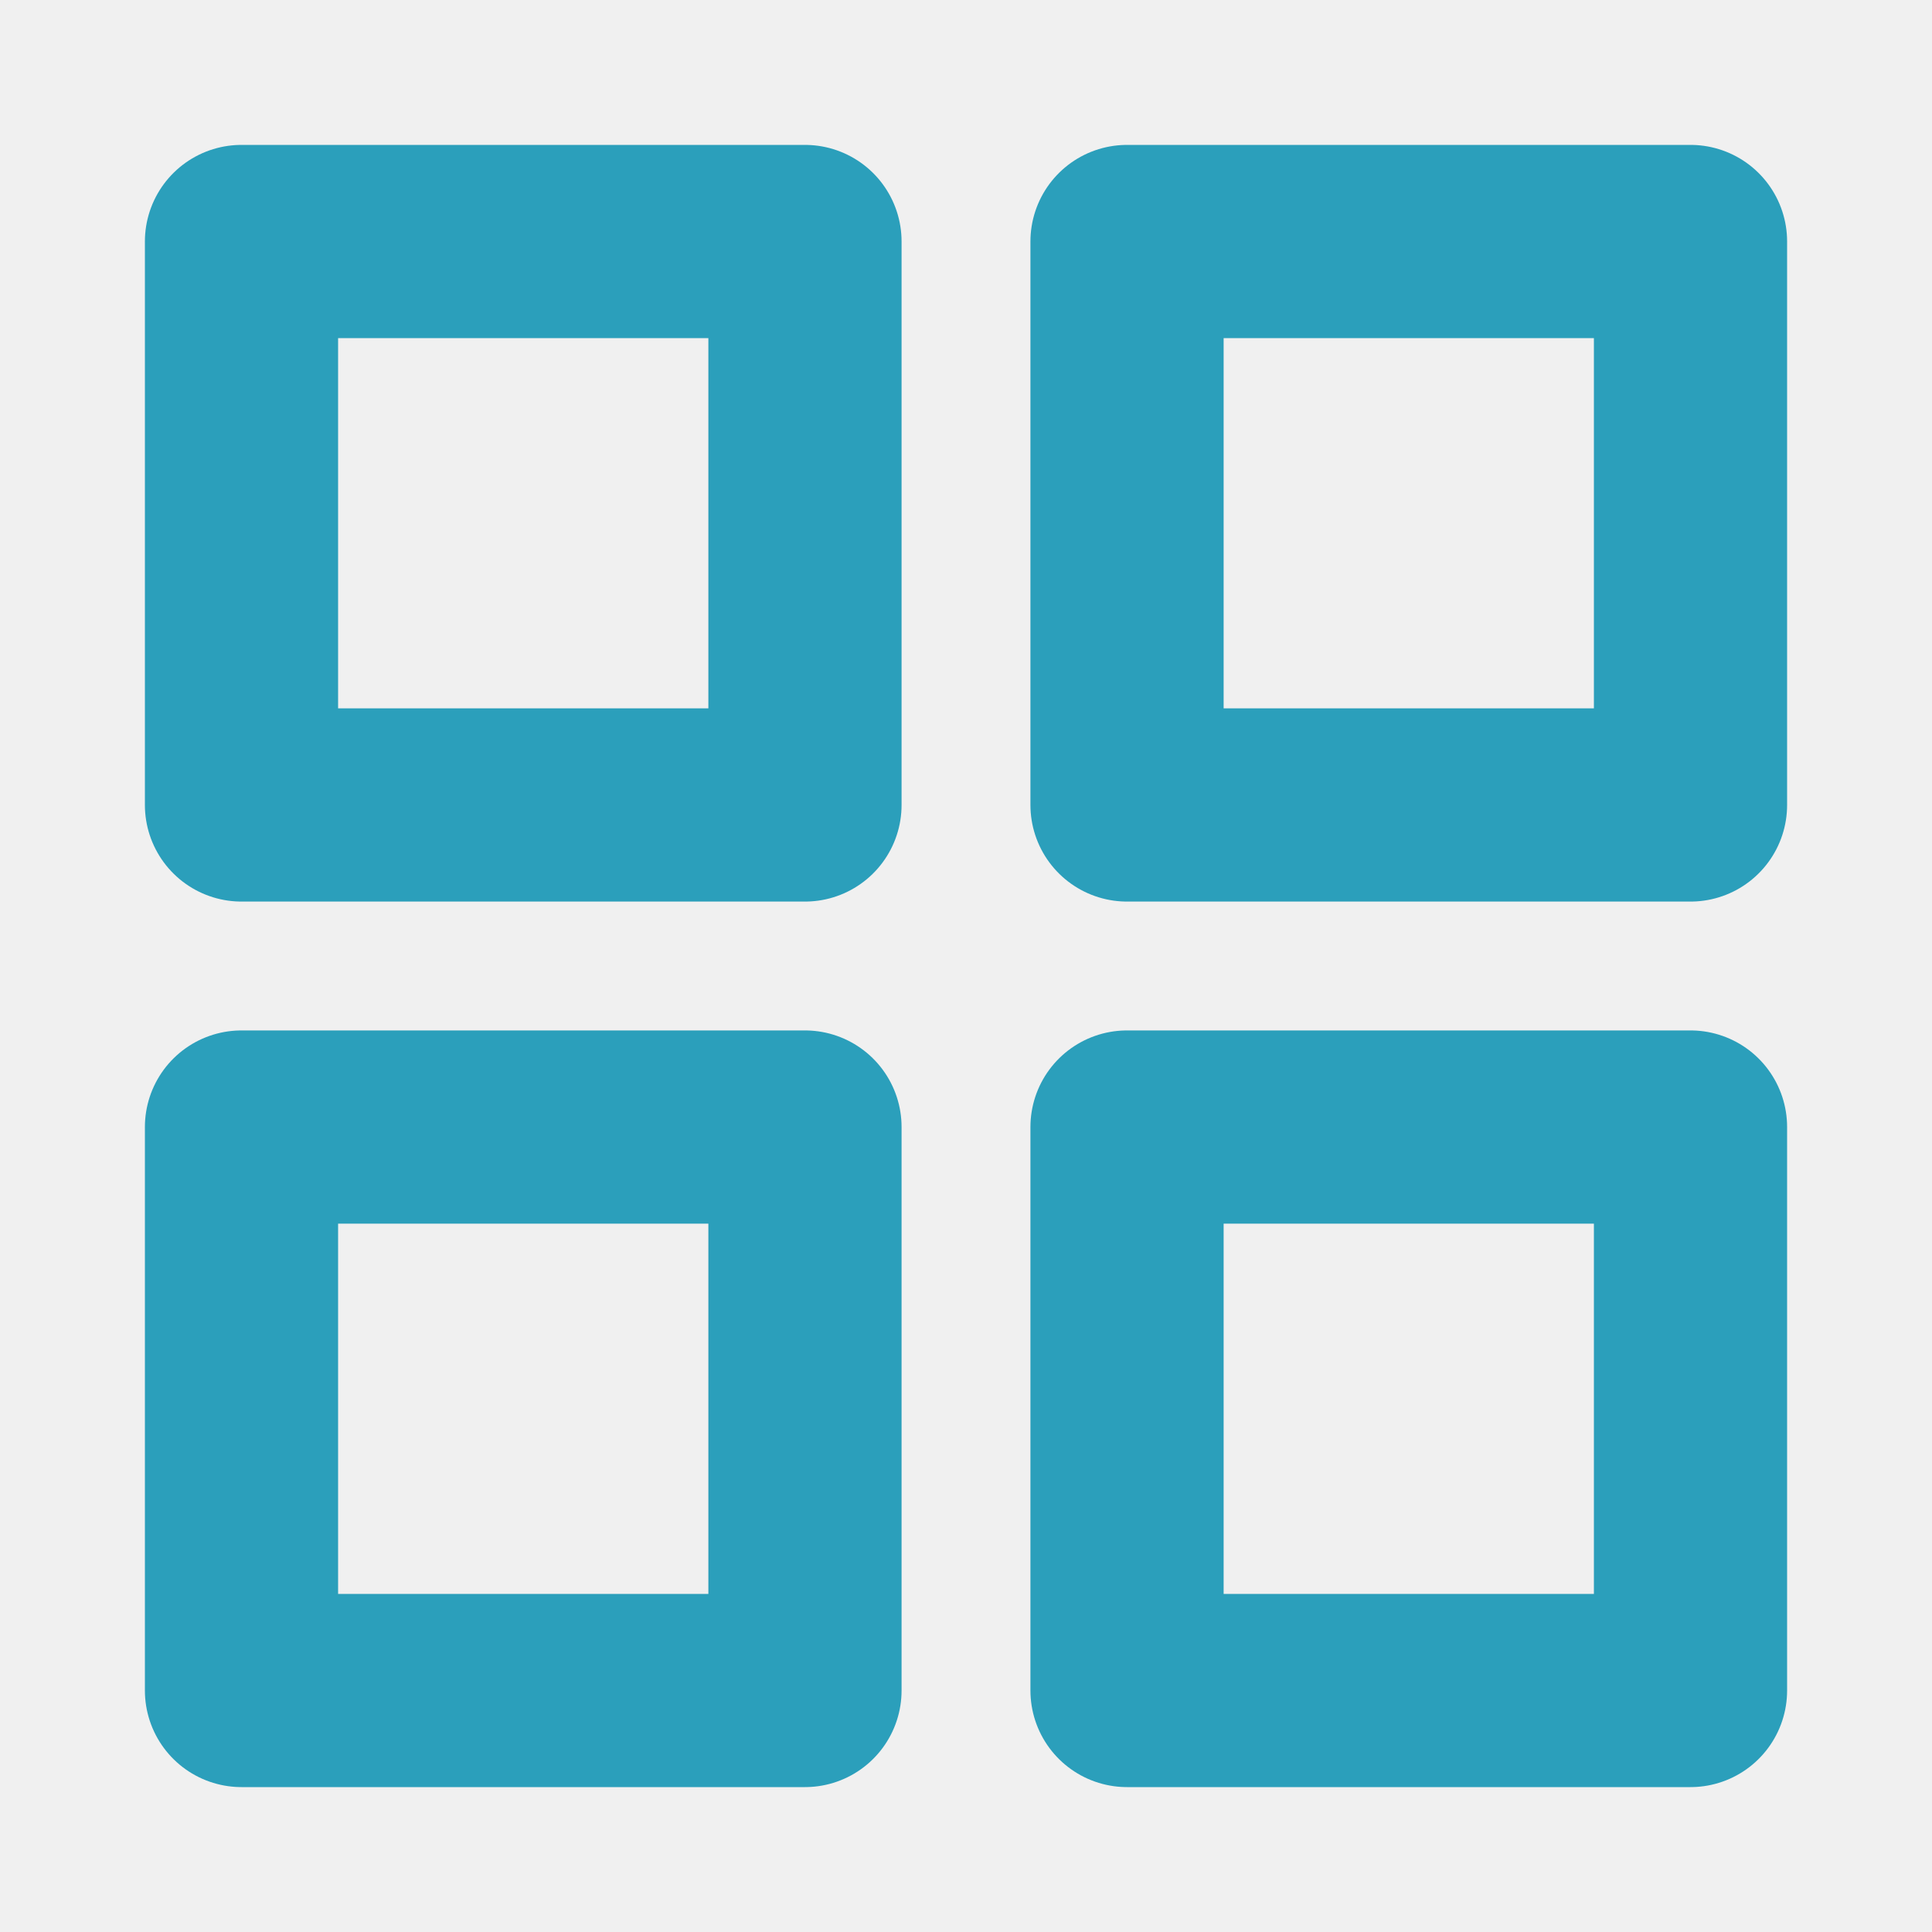
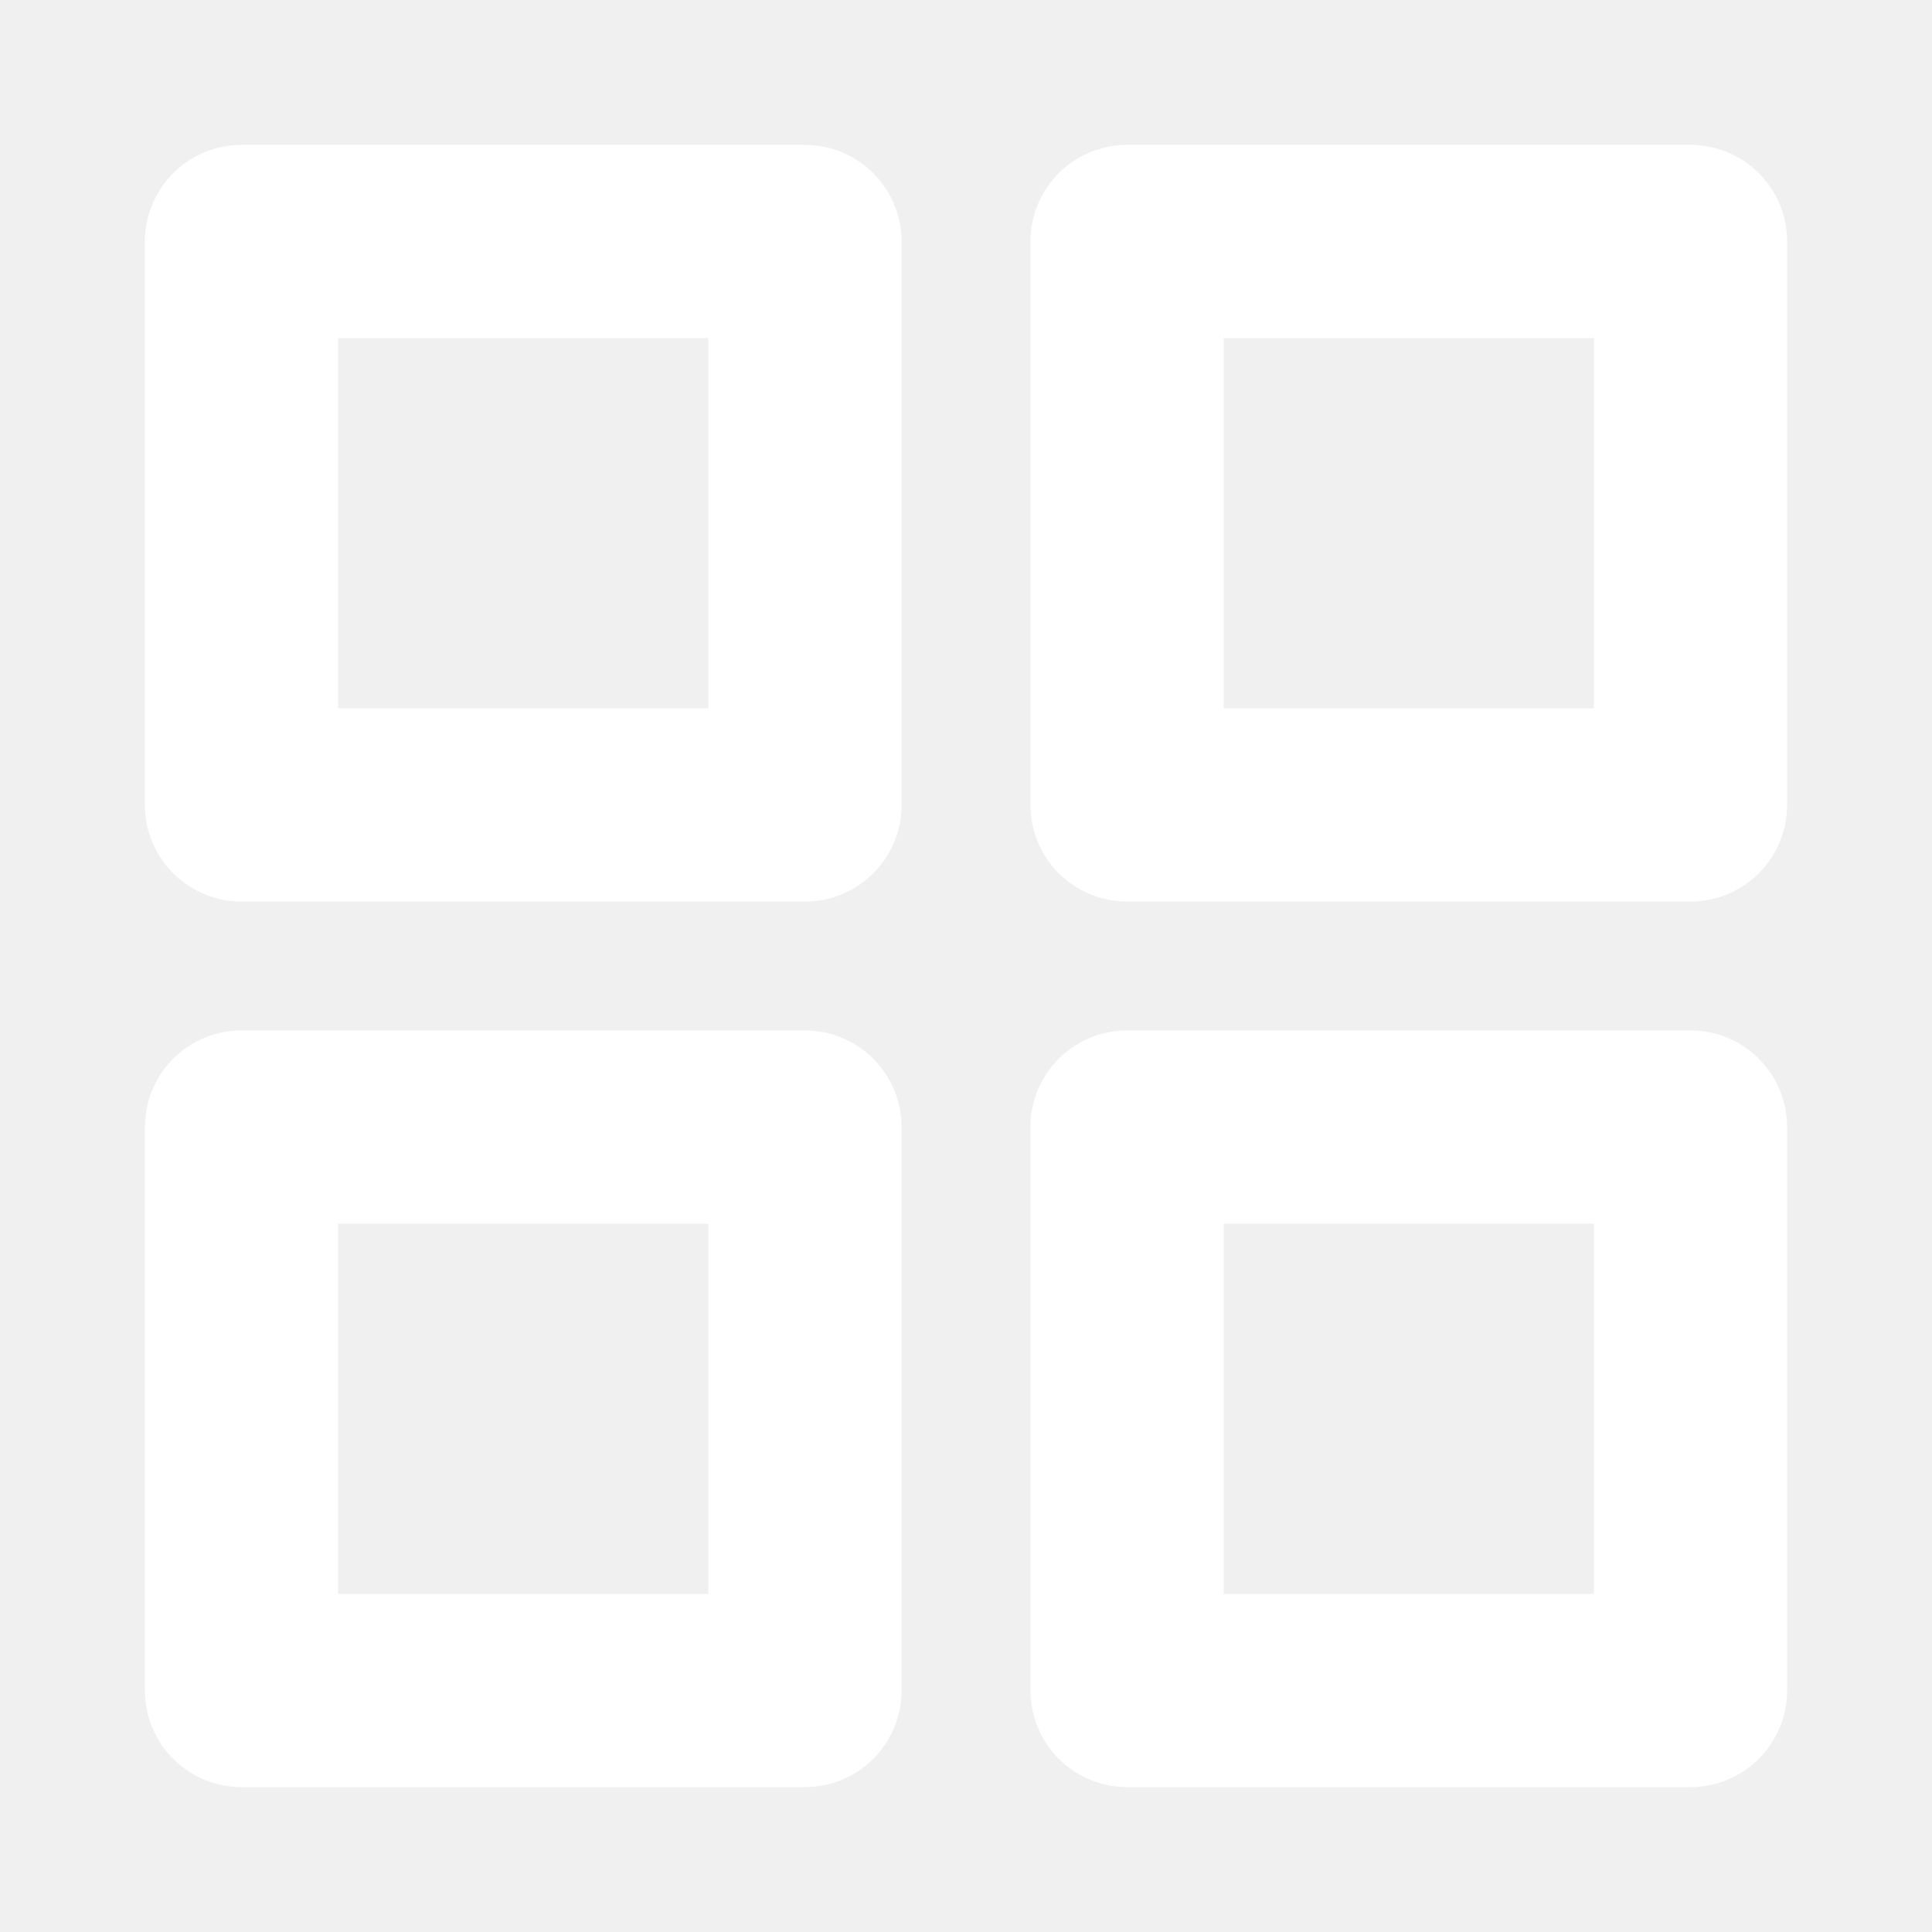
<svg xmlns="http://www.w3.org/2000/svg" width="20" height="20" viewBox="0 0 20 20" fill="none">
-   <path d="M8.333 2.5H2.5V8.333H8.333V2.5Z" stroke="#2B9FBB" stroke-width="2" stroke-linecap="round" stroke-linejoin="round" />
-   <path d="M17.5 2.5H11.667V8.333H17.5V2.5Z" stroke="#2B9FBB" stroke-width="2" stroke-linecap="round" stroke-linejoin="round" />
-   <path d="M17.5 11.667H11.667V17.5H17.5V11.667Z" stroke="#2B9FBB" stroke-width="2" stroke-linecap="round" stroke-linejoin="round" />
-   <path d="M8.333 11.667H2.5V17.5H8.333V11.667Z" stroke="#2B9FBB" stroke-width="2" stroke-linecap="round" stroke-linejoin="round" />
+   <path d="M8.333 2.5H2.5V8.333H8.333V2.5Z" stroke="white" stroke-width="2" stroke-linecap="round" stroke-linejoin="round" />
+   <path d="M17.5 2.5H11.667V8.333H17.5V2.5Z" stroke="white" stroke-width="2" stroke-linecap="round" stroke-linejoin="round" />
+   <path d="M17.5 11.667H11.667V17.5H17.5V11.667Z" stroke="white" stroke-width="2" stroke-linecap="round" stroke-linejoin="round" />
+   <path d="M8.333 11.667H2.5V17.5H8.333V11.667Z" stroke="white" stroke-width="2" stroke-linecap="round" stroke-linejoin="round" />
</svg>
